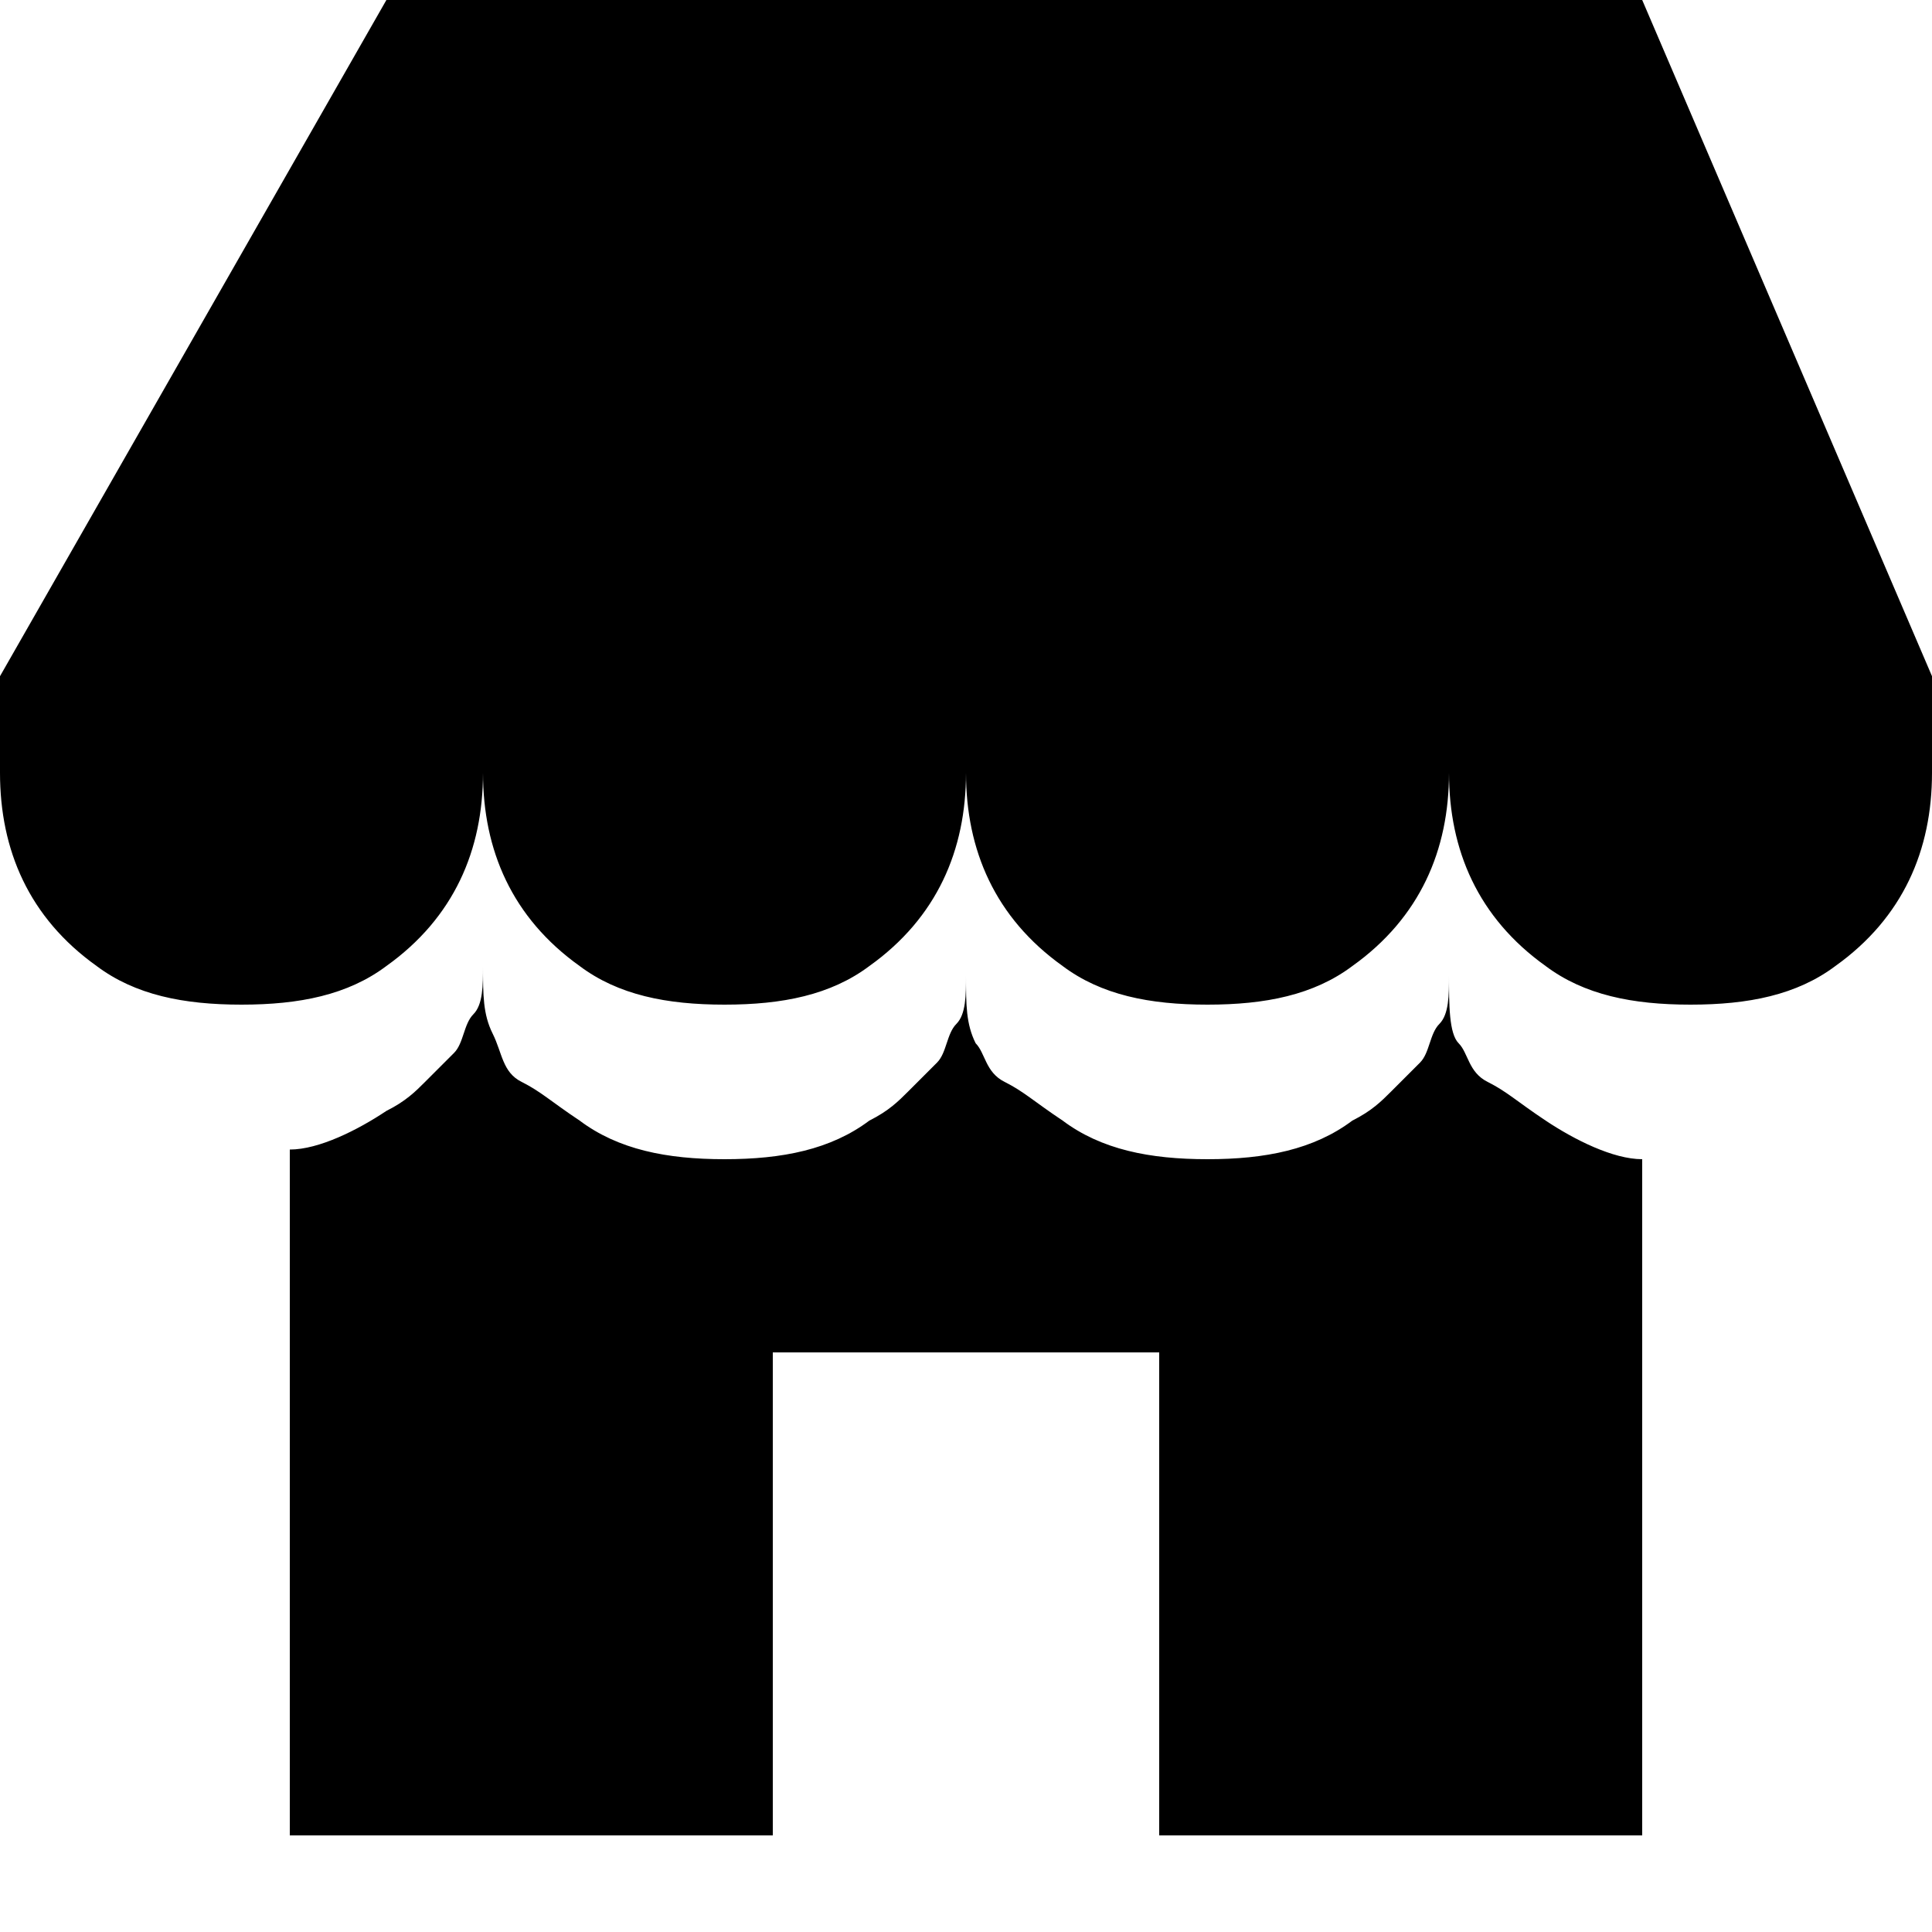
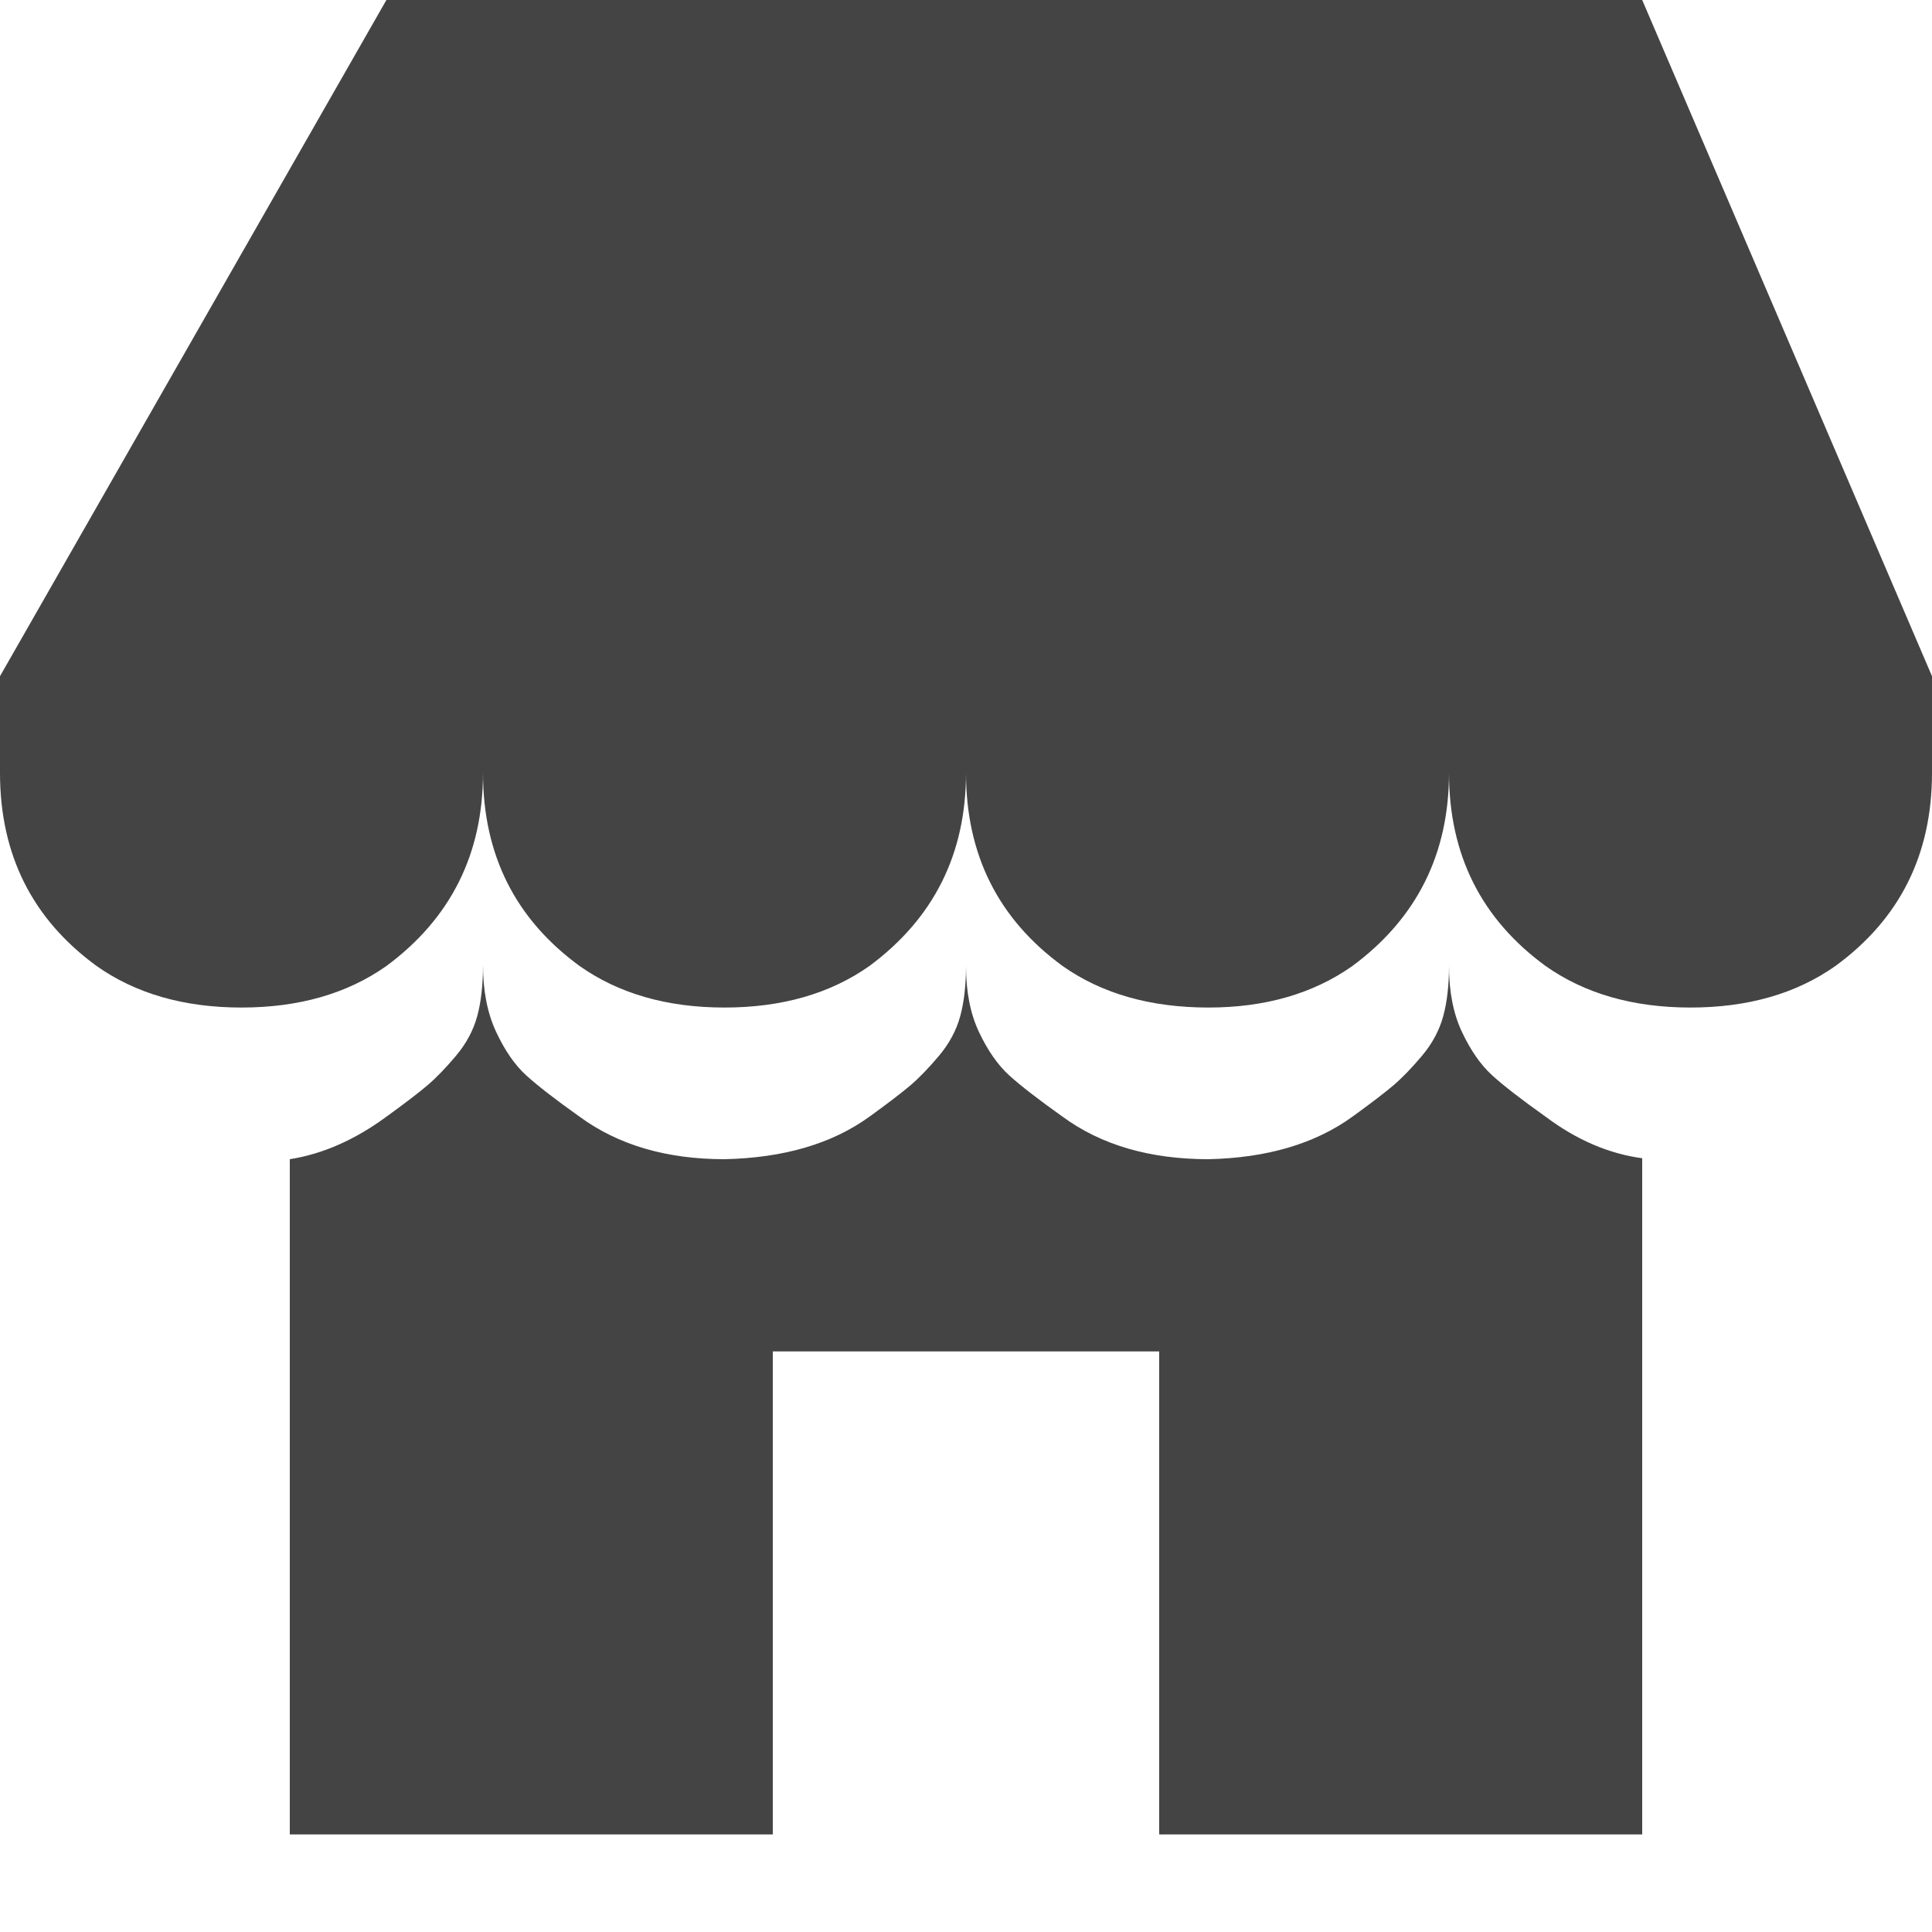
- <svg xmlns="http://www.w3.org/2000/svg" version="1.1" id="Layer_1" x="0px" y="0px" viewBox="-295 387 20 20" style="enable-background:new -295 387 20 20;" xml:space="preserve">
-   <path d="M-294,397c0.4,0.3,0.9,0.4,1.5,0.4s1.1-0.1,1.5-0.4c0.7-0.5,1-1.2,1-2c0,0.8,0.3,1.5,1,2c0.4,0.3,0.9,0.4,1.5,0.4  s1.1-0.1,1.5-0.4c0.7-0.5,1-1.2,1-2c0,0.8,0.3,1.5,1,2c0.4,0.3,0.9,0.4,1.5,0.4c0.6,0,1.1-0.1,1.5-0.4c0.7-0.5,1-1.2,1-2  c0,0.8,0.3,1.5,1,2c0.4,0.3,0.9,0.4,1.5,0.4s1.1-0.1,1.5-0.4c0.7-0.5,1-1.2,1-2v-1l-3-7h-13l-4,7v1C-295,395.8-294.7,396.5-294,397z   M-292,406h5v-5h4v5h5v-7c-0.3,0-0.7-0.2-1-0.4c-0.3-0.2-0.4-0.3-0.6-0.4s-0.2-0.3-0.3-0.4s-0.1-0.4-0.1-0.7c0,0.2,0,0.4-0.1,0.5  s-0.1,0.3-0.2,0.4c-0.1,0.1-0.2,0.2-0.3,0.3c-0.1,0.1-0.2,0.2-0.4,0.3c-0.4,0.3-0.9,0.4-1.5,0.4c-0.6,0-1.1-0.1-1.5-0.4  c-0.3-0.2-0.4-0.3-0.6-0.4s-0.2-0.3-0.3-0.4c-0.1-0.2-0.1-0.4-0.1-0.7c0,0.2,0,0.4-0.1,0.5s-0.1,0.3-0.2,0.4  c-0.1,0.1-0.2,0.2-0.3,0.3c-0.1,0.1-0.2,0.2-0.4,0.3c-0.4,0.3-0.9,0.4-1.5,0.4c-0.6,0-1.1-0.1-1.5-0.4c-0.3-0.2-0.4-0.3-0.6-0.4  s-0.2-0.3-0.3-0.5c-0.1-0.2-0.1-0.4-0.1-0.7c0,0.2,0,0.4-0.1,0.5s-0.1,0.3-0.2,0.4c-0.1,0.1-0.2,0.2-0.3,0.3  c-0.1,0.1-0.2,0.2-0.4,0.3c-0.3,0.2-0.7,0.4-1,0.4C-292,399-292,406-292,406z" />
+ <svg xmlns="http://www.w3.org/2000/svg" version="1.1" width="20" height="20" viewBox="0 0 20 20">
+   <path d="M1 10q0.61 0.43 1.5 0.43t1.5-0.43q1-0.74 1-2 0 1.27 1 2 0.61 0.43 1.5 0.43t1.5-0.43q1-0.74 1-2 0 1.27 1 2 0.61 0.43 1.51 0.43 0.88 0 1.49-0.43 1-0.74 1-2 0 1.27 1 2 0.61 0.43 1.5 0.43t1.5-0.43q1-0.73 1-2v-1l-3-7h-13l-4 7v1q0 1.27 1 2zM3 18.99h5v-5h4v5h5v-7q-0.52-0.070-1-0.43-0.38-0.27-0.555-0.43t-0.31-0.445-0.135-0.685q0 0.3-0.060 0.52t-0.22 0.41-0.295 0.305-0.425 0.325q-0.58 0.42-1.49 0.44-0.91 0-1.51-0.44-0.38-0.27-0.555-0.43t-0.31-0.445-0.135-0.685q0 0.3-0.060 0.52t-0.22 0.41-0.295 0.305-0.425 0.325q-0.58 0.42-1.5 0.44-0.9 0-1.5-0.44-0.38-0.27-0.555-0.43t-0.31-0.45-0.135-0.69q0 0.31-0.060 0.53t-0.22 0.41-0.295 0.305-0.425 0.325q-0.49 0.36-1 0.44v6.99z" fill="#444444" />
</svg>
